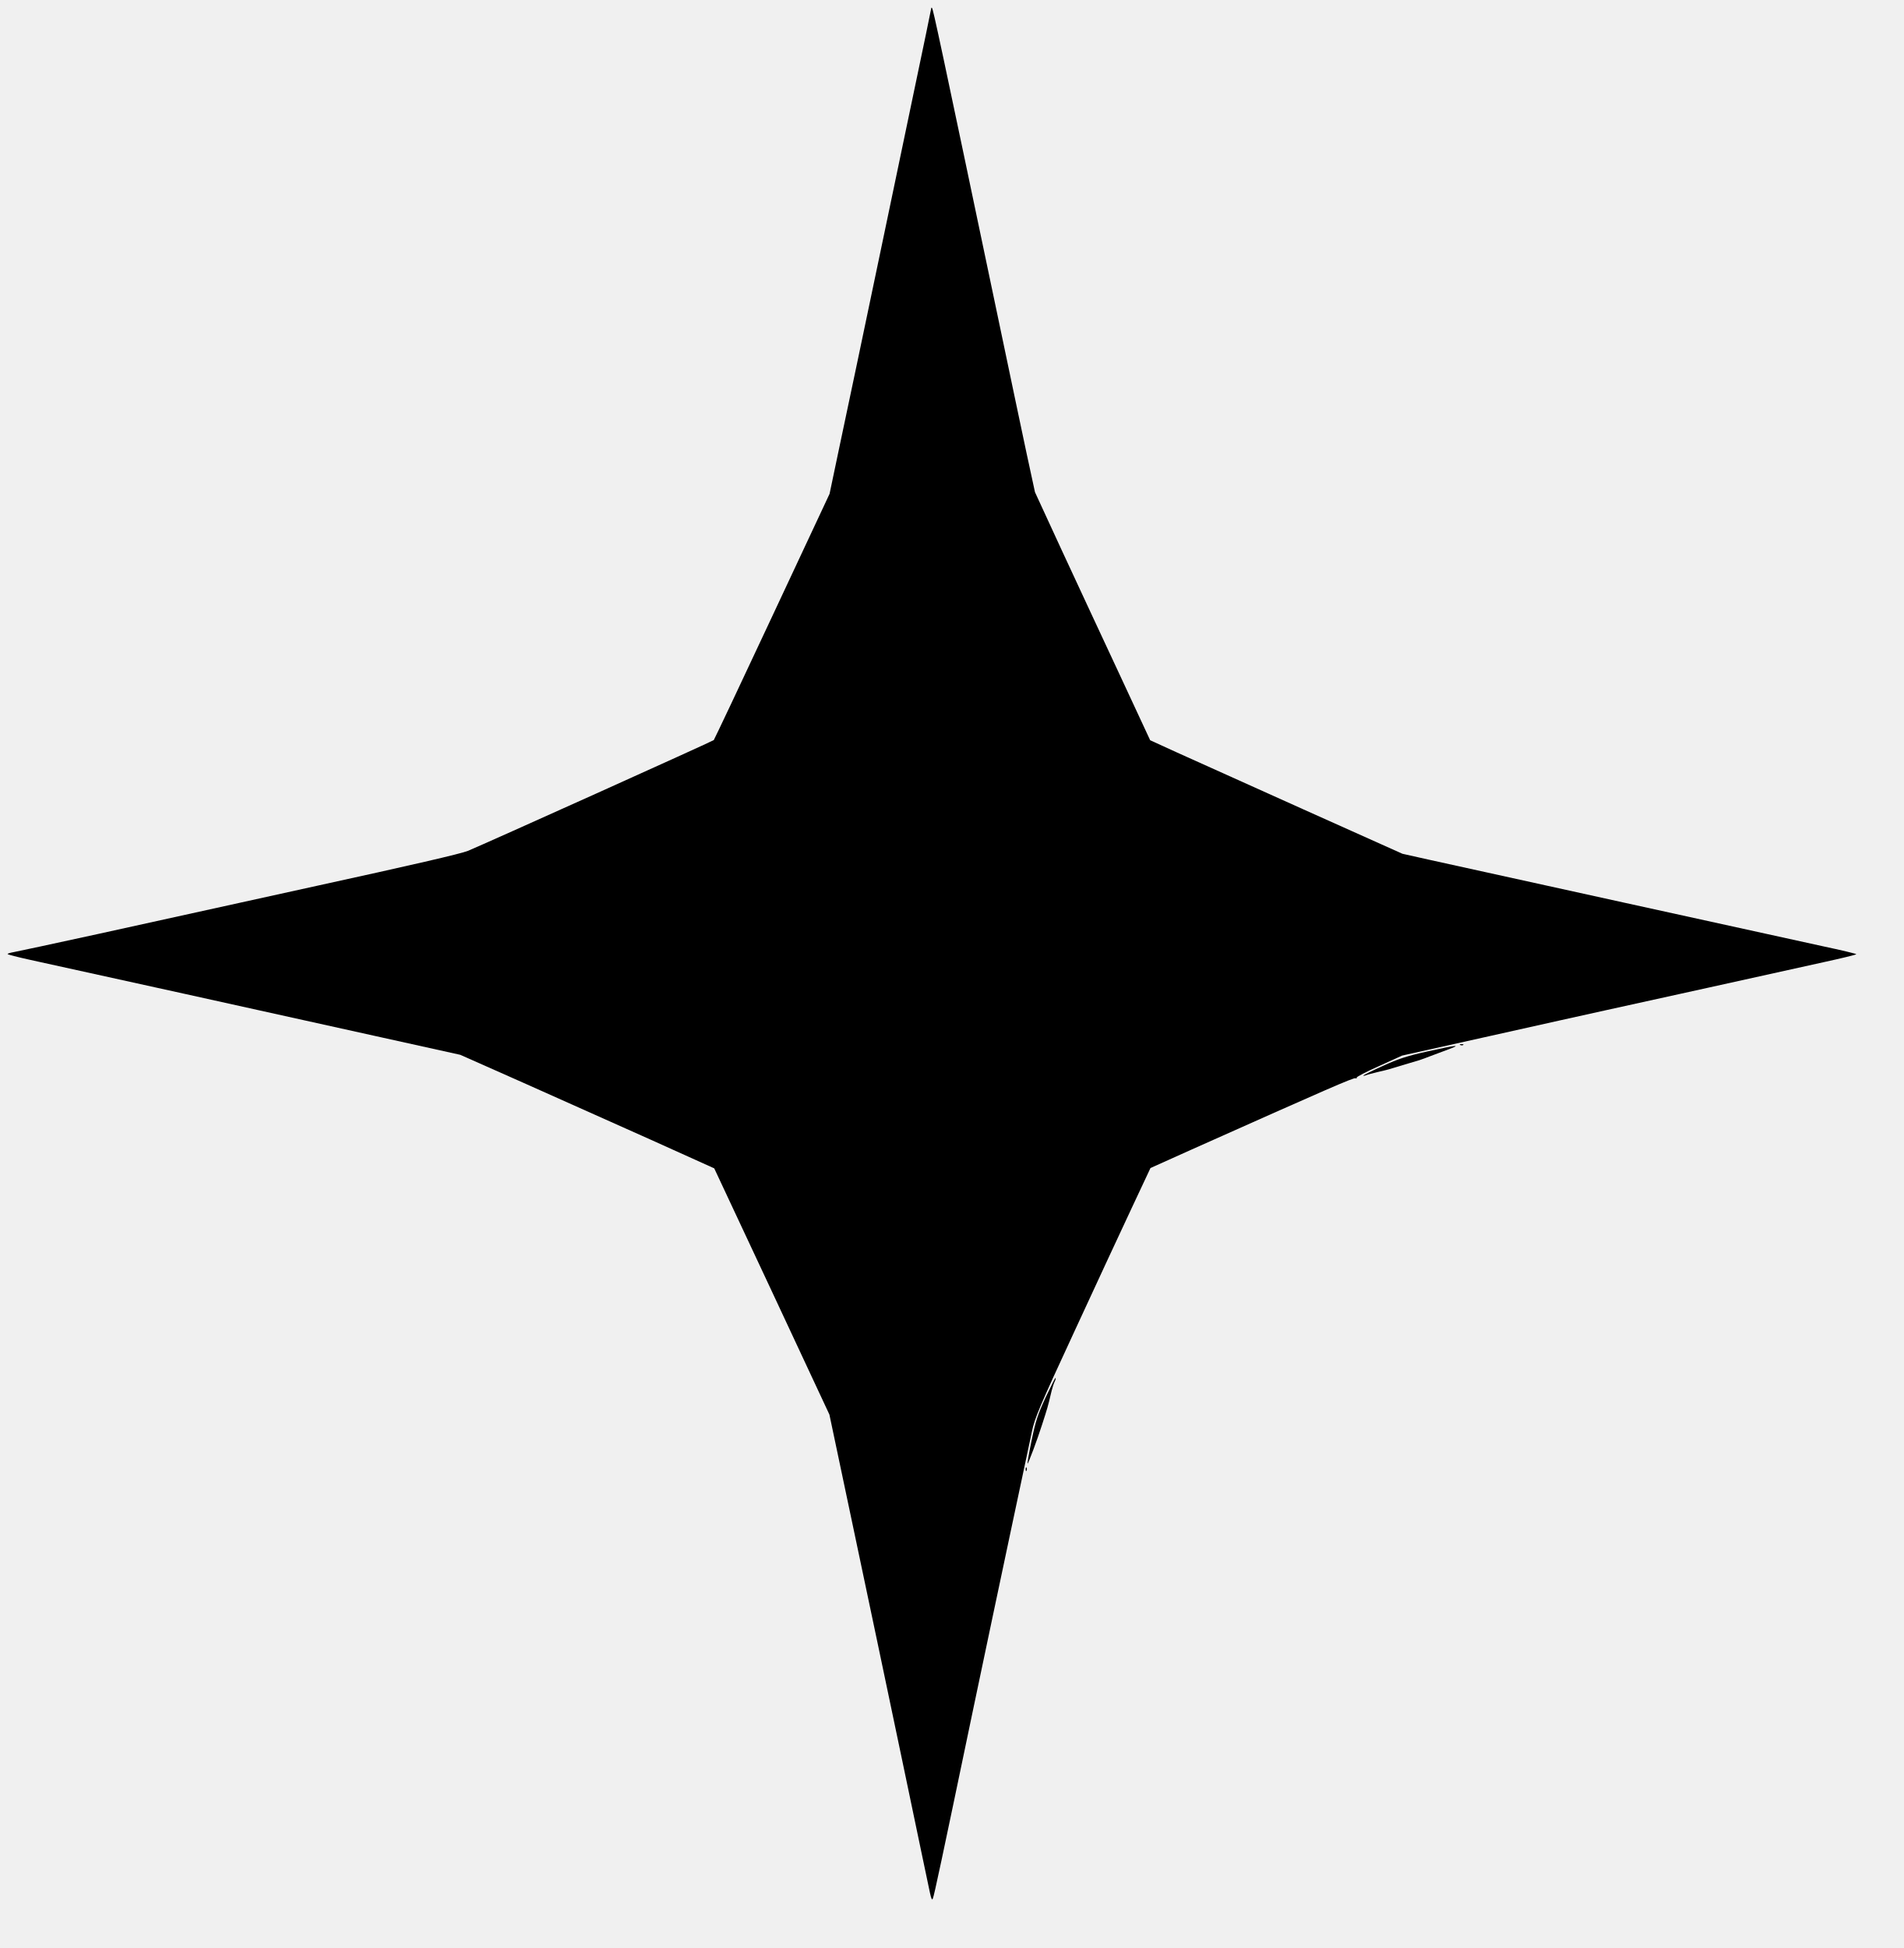
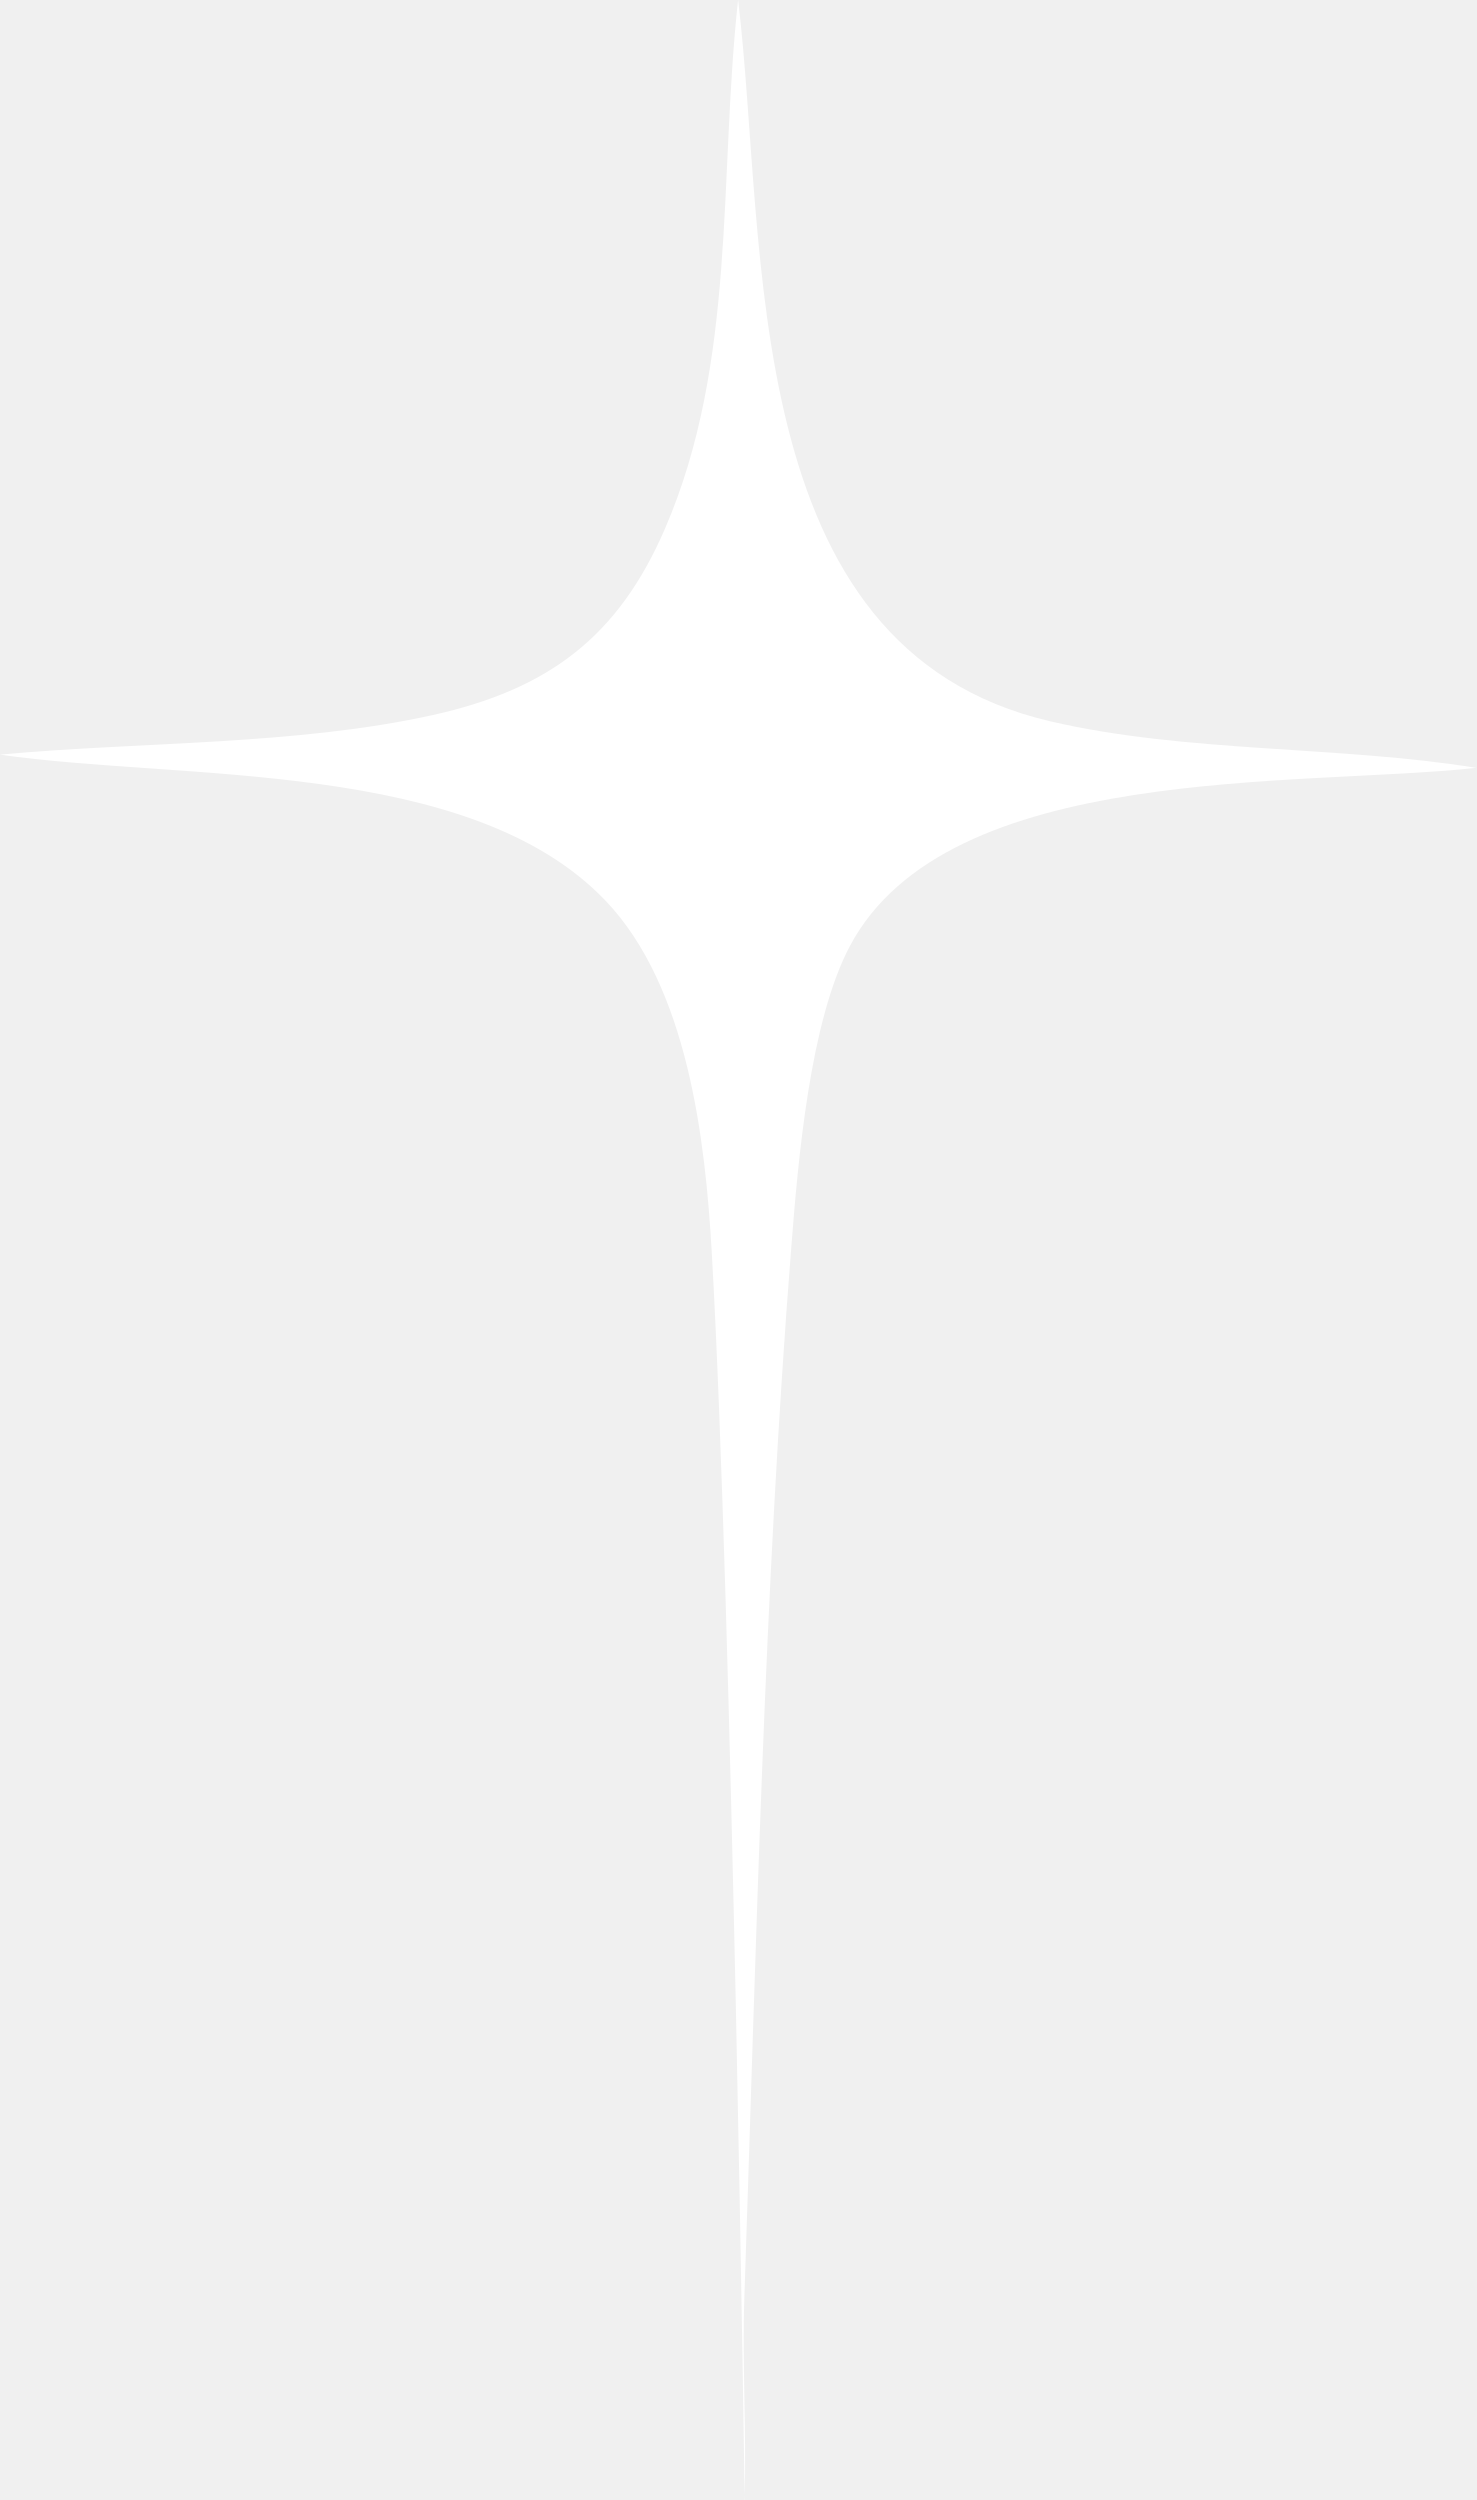
- <svg xmlns="http://www.w3.org/2000/svg" version="1.0" width="1251pt" height="1280pt" viewBox="0 0 1251 1280" preserveAspectRatio="xMidYMid meet">
-   <g transform="translate(0,1280) scale(0.1,-0.1)" fill="#000000" stroke="none">
-     <path d="M6120 12745 c0 -5 -52 -254 -115 -554 -63 -300 -153 -730 -200 -956 -144 -687 -223 -1066 -290 -1380 l-63 -300 -377 -805 c-207 -443 -380 -808 -384 -813 -8 -8 -1507 -683 -1616 -728 -46 -19 -381 -96 -990 -229 -506 -111 -1152 -253 -1436 -316 -284 -62 -535 -116 -558 -120 -22 -4 -41 -9 -41 -13 0 -3 66 -20 148 -38 220 -48 1714 -377 2307 -509 l520 -115 415 -184 c228 -102 604 -270 835 -373 l419 -189 379 -809 378 -809 154 -730 c85 -401 231 -1097 325 -1545 93 -448 176 -839 182 -869 9 -41 14 -49 19 -35 9 21 57 247 264 1239 74 352 186 885 250 1185 64 300 125 590 137 644 18 88 50 163 278 655 141 306 312 673 379 816 l122 260 267 120 c900 402 1068 475 1080 470 7 -2 11 -1 8 4 -3 4 63 39 147 76 l152 69 575 128 c316 71 656 146 755 168 213 47 1128 248 1437 317 120 26 218 50 218 53 0 3 -100 27 -223 53 -288 63 -2348 515 -2581 567 l-179 40 -656 294 c-361 162 -734 330 -829 373 l-173 79 -200 430 c-110 236 -281 602 -379 814 l-178 386 -56 259 c-30 143 -112 528 -180 855 -393 1873 -433 2060 -441 2068 -3 3 -5 2 -5 -3z" />
-     <path d="M9598 5933 c7 -3 16 -2 19 1 4 3 -2 6 -13 5 -11 0 -14 -3 -6 -6z" />
-     <path d="M9380 5891 c-134 -30 -189 -48 -292 -95 -71 -32 -128 -61 -128 -63 0 -3 8 -2 18 2 9 4 44 13 77 21 33 8 65 15 70 17 16 5 54 16 130 39 75 22 75 21 150 50 28 11 79 30 115 43 89 33 55 29 -140 -14z" />
-     <path d="M6872 3618 c-52 -113 -66 -156 -92 -282 -17 -82 -29 -151 -27 -153 4 -4 65 159 96 257 35 108 39 122 56 195 9 39 21 78 27 88 5 10 8 21 5 23 -2 2 -31 -56 -65 -128z" />
-     <path d="M6741 3144 c0 -11 3 -14 6 -6 3 7 2 16 -1 19 -3 4 -6 -2 -5 -13z" />
-   </g>
+ <svg xmlns="http://www.w3.org/2000/svg" id="Calque_1" data-name="Calque 1" viewBox="0 0 89.28 151.2">
+   <defs>
+     <style>
+       .cls-1 {
+         fill: #fff;
+       }
+     </style>
+   </defs>
+   <path class="cls-1" d="M45.04,151.2s-.75-53.66-1.99-75.41c-.39-6.87-1.45-16.1-6.43-21.32-8.22-8.61-25.66-7.24-36.62-8.83,8.5-.79,17.83-.55,26.16-2.39,6.98-1.55,11.22-4.7,14.06-11.28,4.35-10.07,3.24-21.23,4.42-31.98,1.8,14.98-.12,39.23,18.9,43.64,8.22,1.91,17.4,1.46,25.74,2.81-10.69,1.17-31.97-.37-37.88,10.78-2.42,4.56-3.13,12.94-3.54,18.18-1.64,20.67-2.13,42.71-2.84,63.51-.14,4.08.14,8.2.01,12.28Z" />
</svg>
